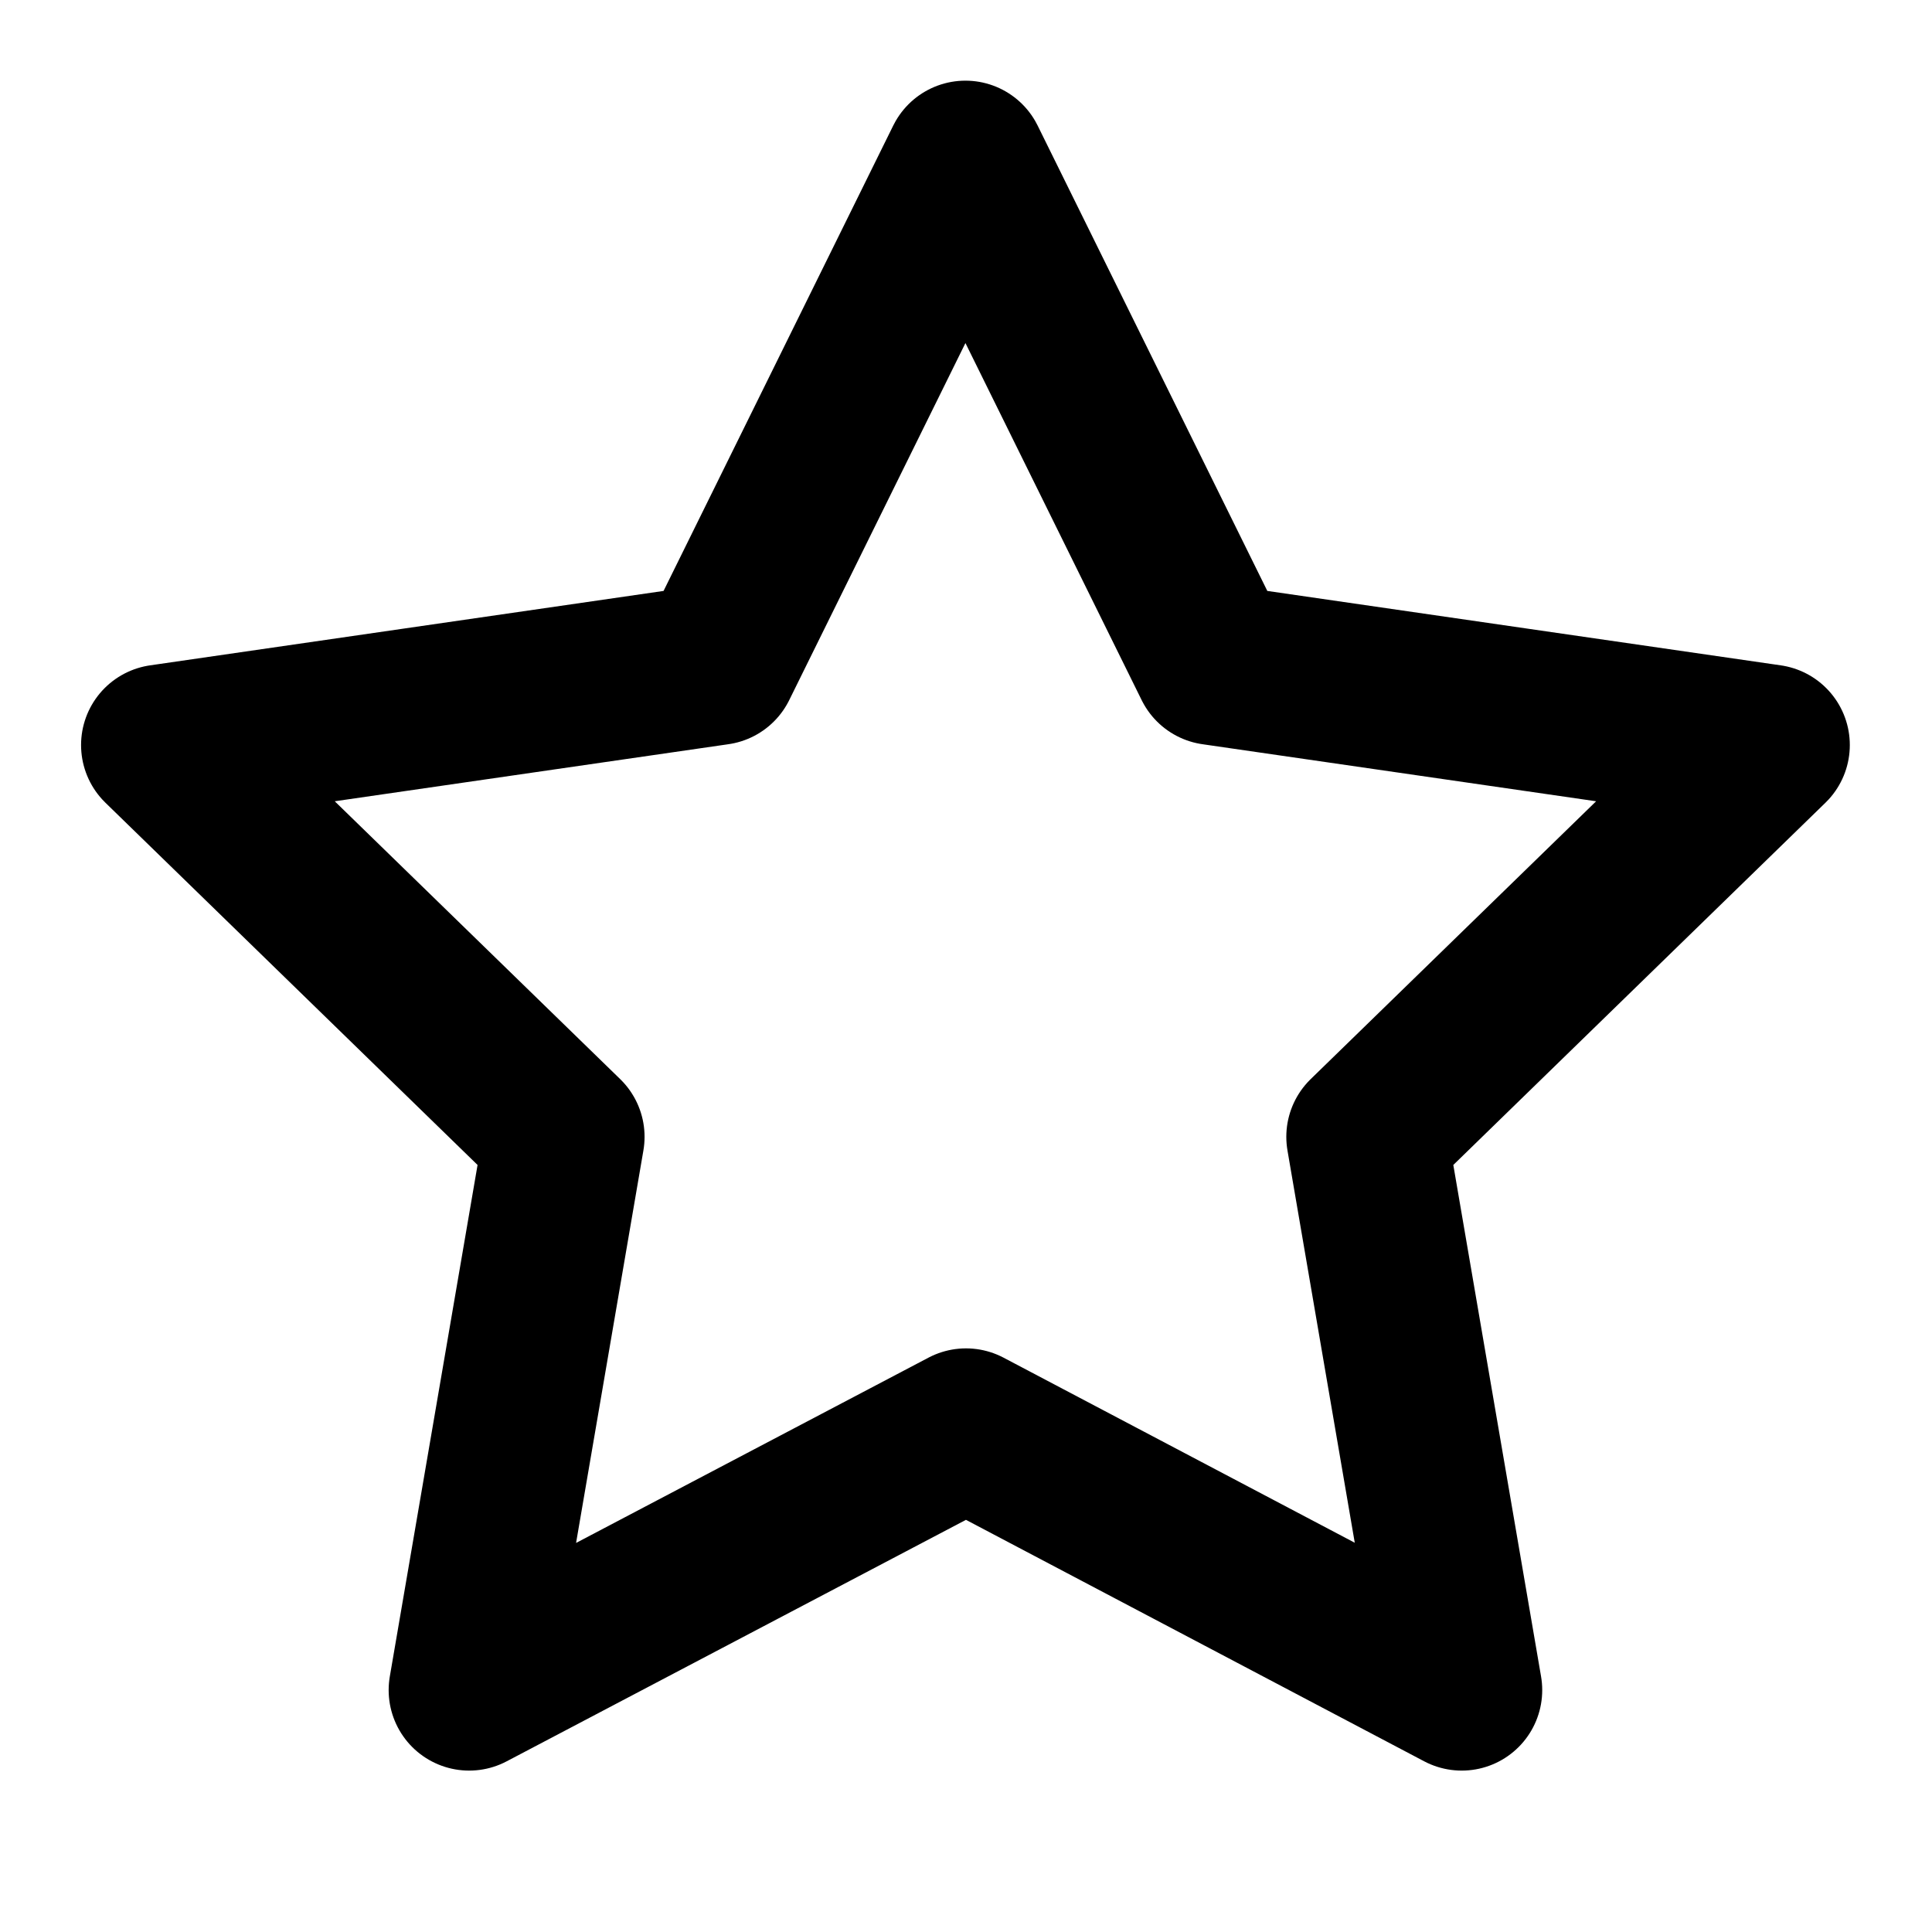
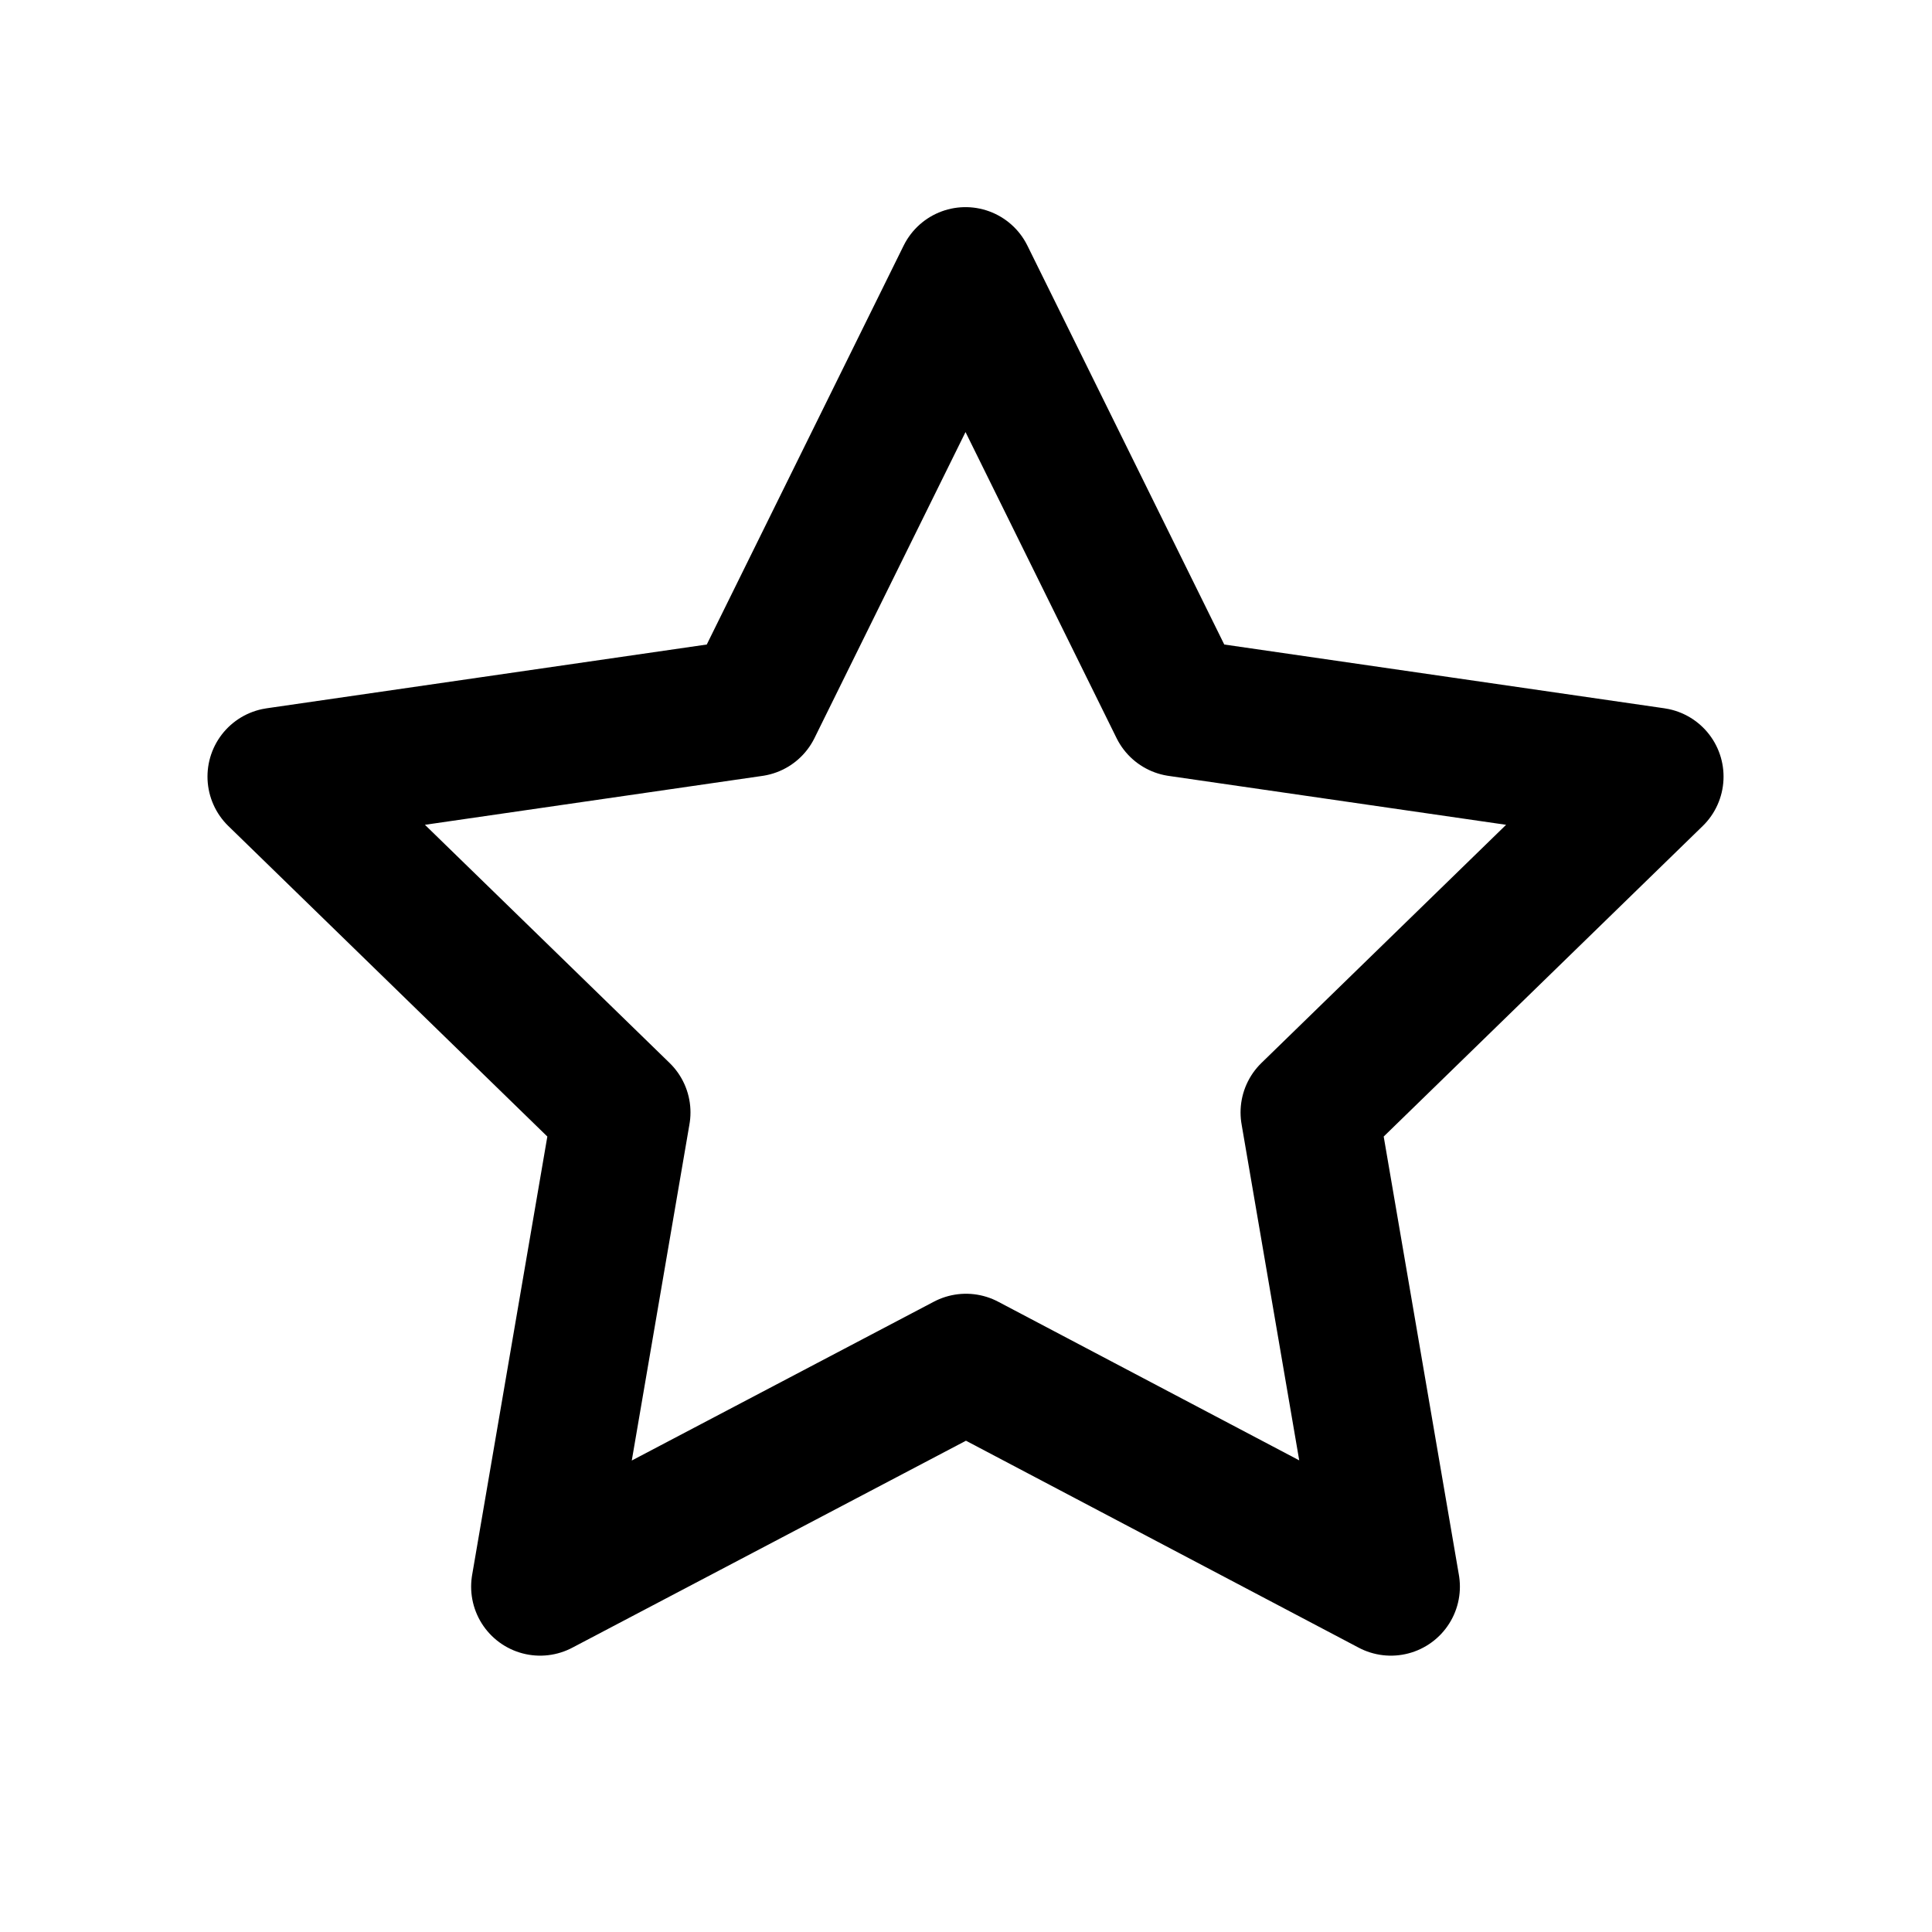
- <svg xmlns="http://www.w3.org/2000/svg" viewBox="0 0 24 24" fill="none" stroke="currentColor" stroke-width="2" stroke-linecap="round" stroke-linejoin="round">
+ <svg xmlns="http://www.w3.org/2000/svg" viewBox="-2 -2 28 28" fill="none" stroke="currentColor" stroke-width="2" stroke-linecap="round" stroke-linejoin="round">
  <path d="M12 17.75l-6.172 3.245l1.179 -6.873l-5 -4.867l6.9 -1l3.086 -6.253l3.086 6.253l6.9 1l-5 4.867l1.179 6.873z" />
</svg>
